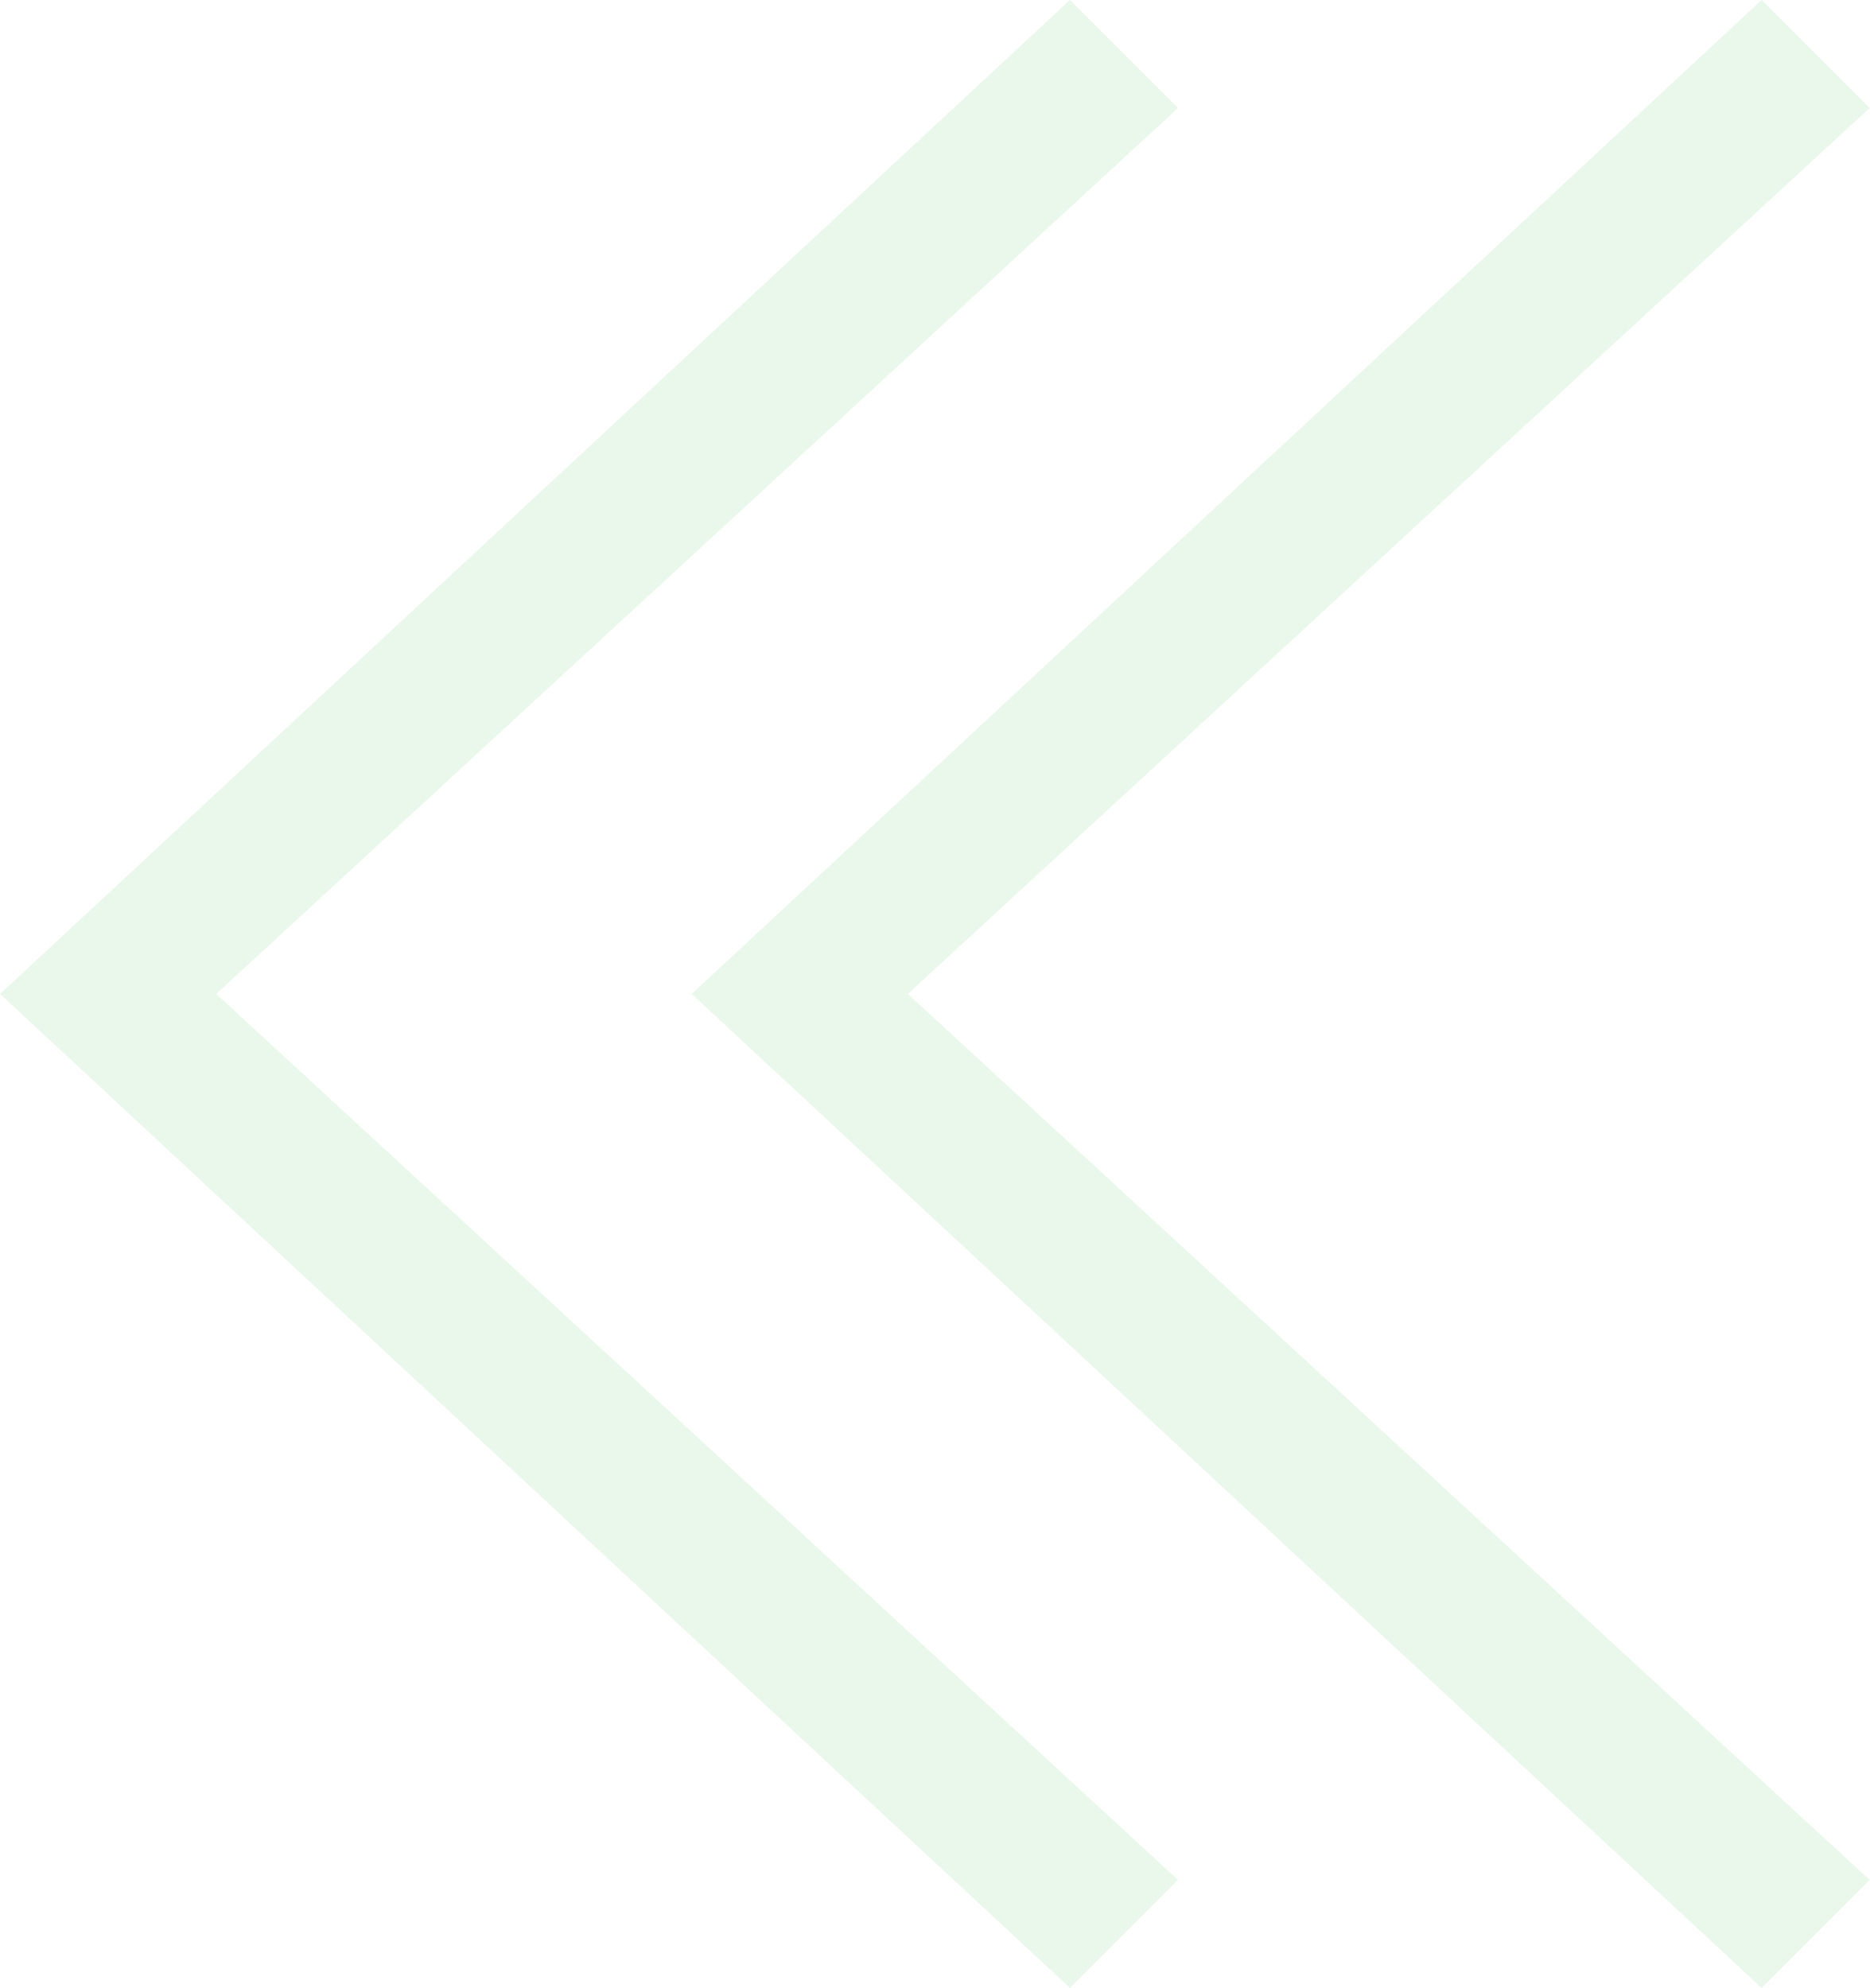
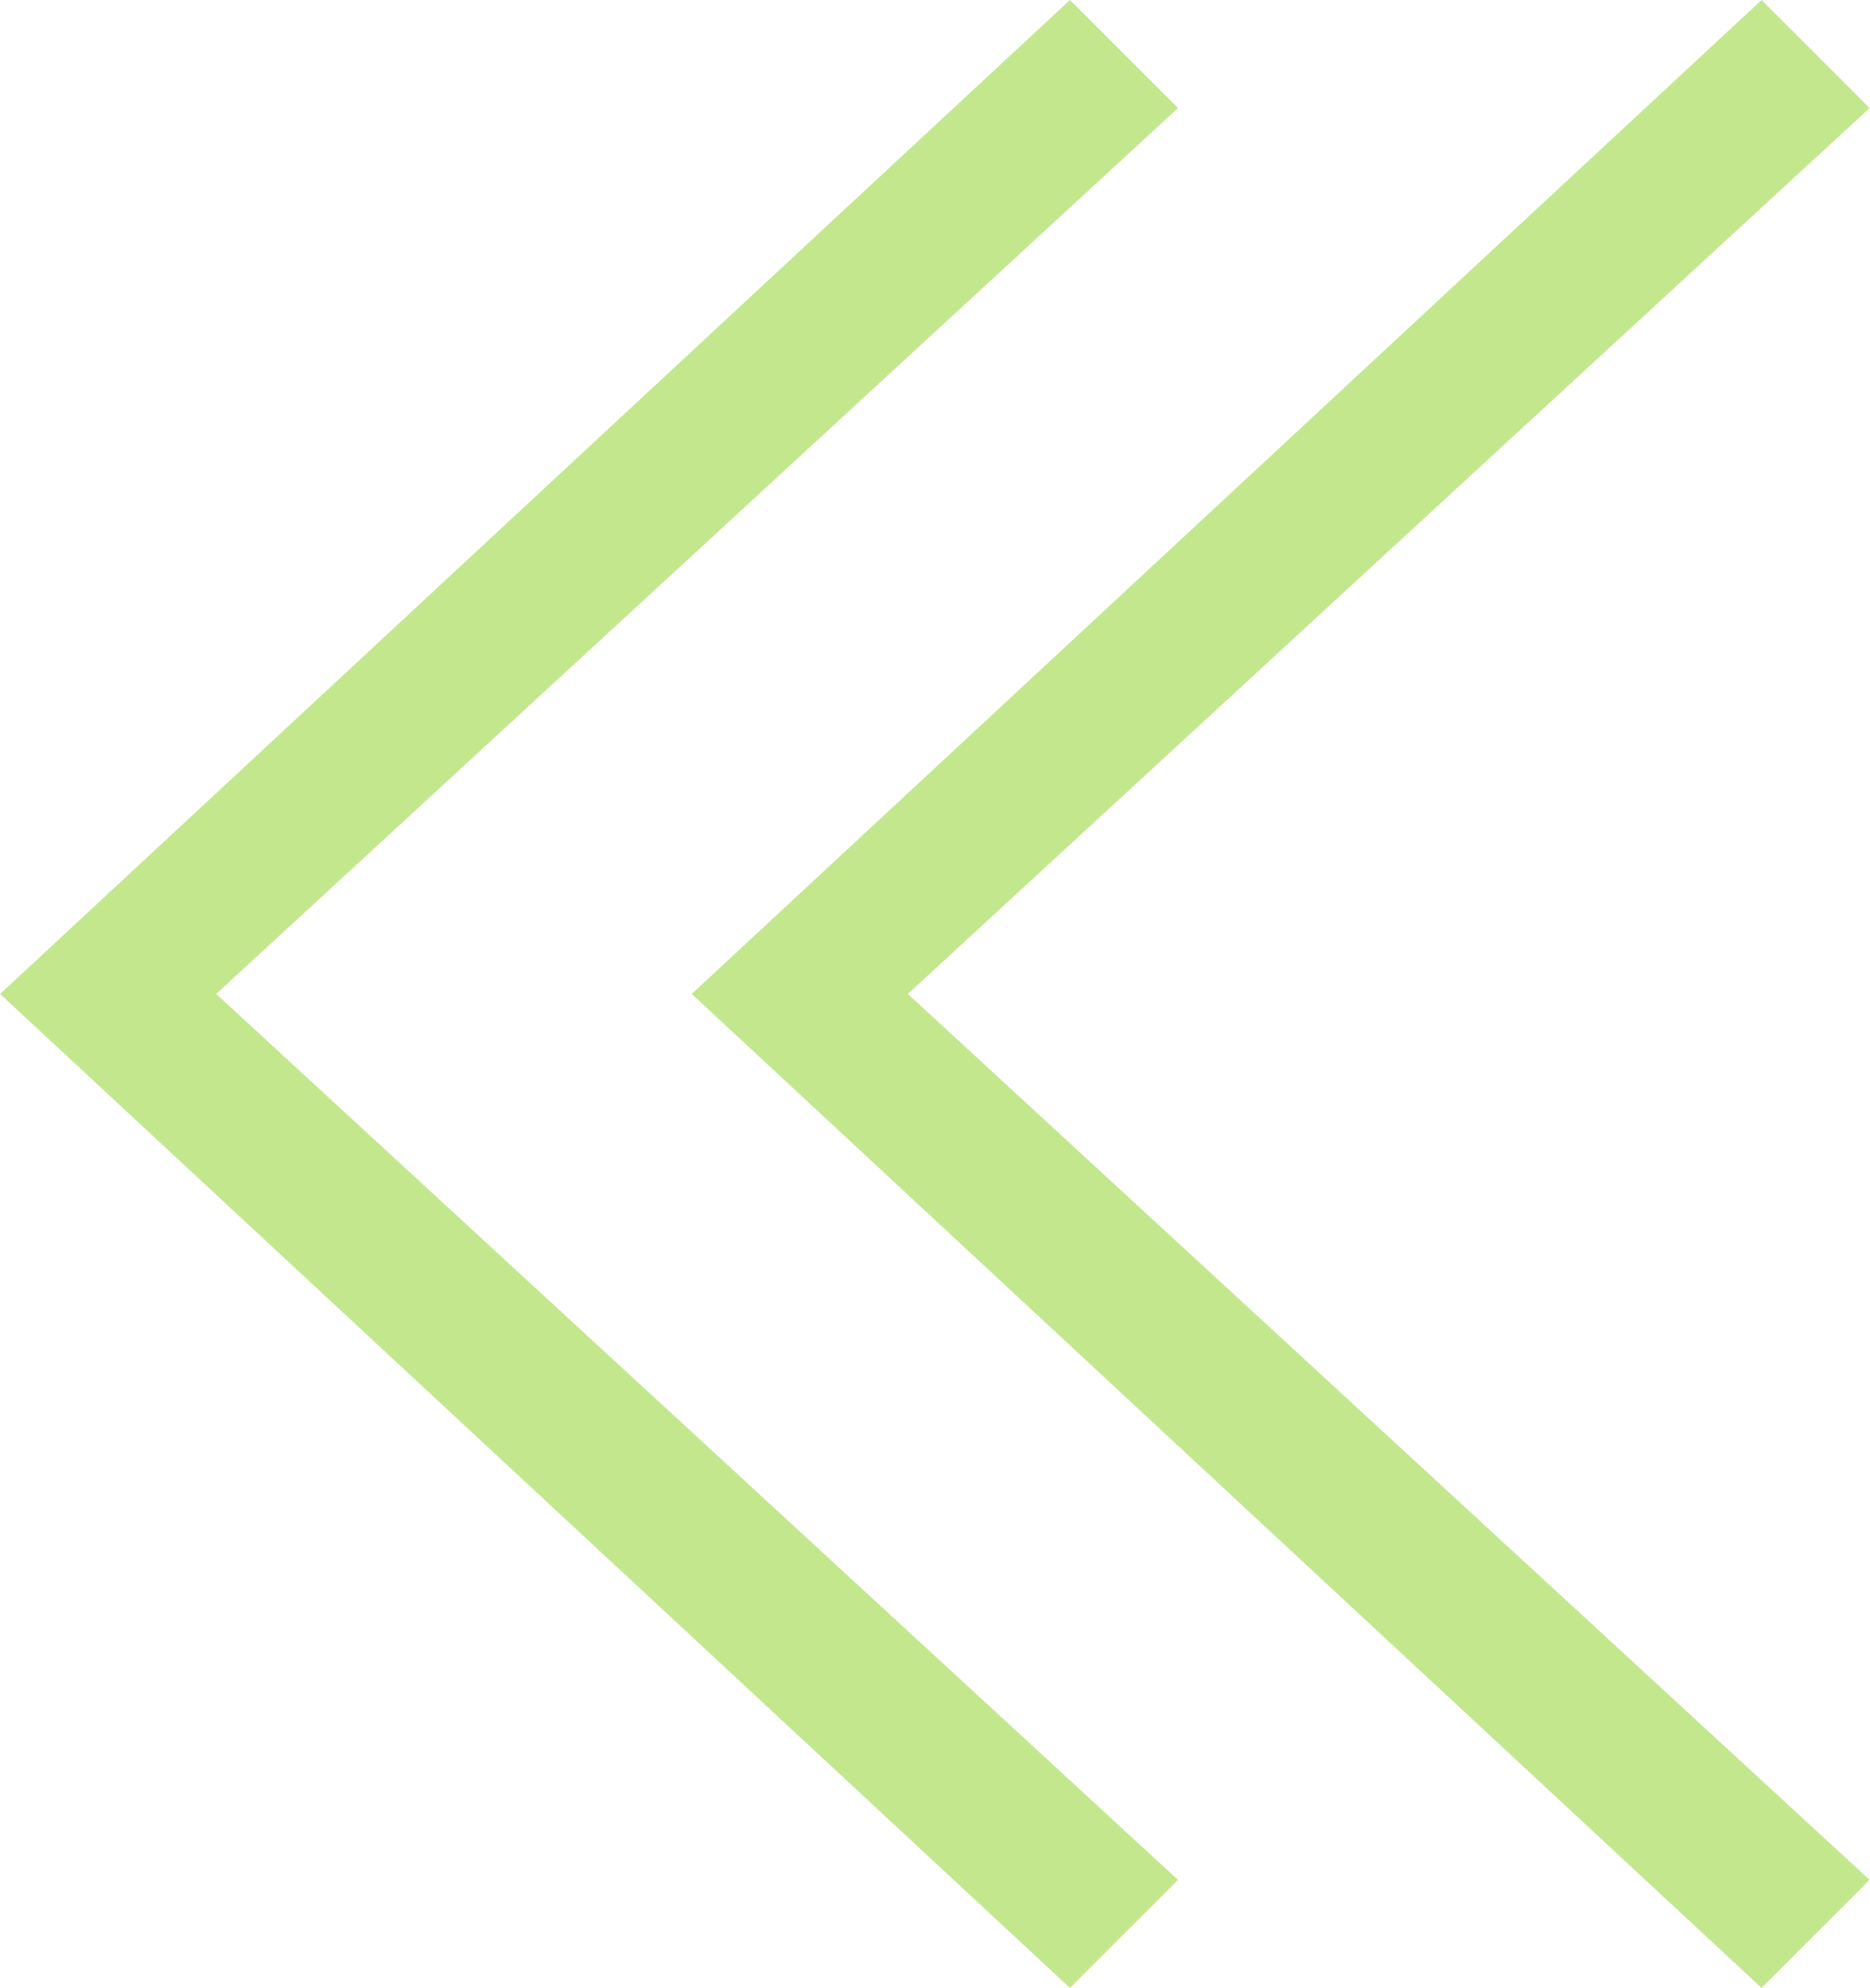
<svg xmlns="http://www.w3.org/2000/svg" version="1.1" baseProfile="full" width="72.083" height="76.667" viewBox="0 0 72.08 76.67" enable-background="new 0 0 72.08 76.67" xml:space="preserve">
  <g>
-     <path fill="#E9F8EA" fill-opacity="1" stroke-linejoin="round" d="M 0,38.333L 41.25,0L 45.417,4.167L 8.333,38.333L 45.417,72.5L 41.25,76.667L 0,38.333 Z " />
-     <path fill="#E9F8EA" fill-opacity="1" stroke-linejoin="round" d="M 26.667,38.333L 67.917,0L 72.083,4.167L 35,38.333L 72.083,72.5L 67.917,76.667L 26.667,38.333 Z " />
+     <path fill="#C3E78D" fill-opacity="1" stroke-width="0.2" stroke-linejoin="round" d="M 0,38.333L 41.25,0L 45.417,4.167L 8.333,38.333L 45.417,72.5L 41.25,76.667L 0,38.333 Z " />
+     <path fill="#C3E78D" fill-opacity="1" stroke-width="0.2" stroke-linejoin="round" d="M 26.667,38.333L 67.917,0L 72.083,4.167L 35,38.333L 72.083,72.5L 67.917,76.667L 26.667,38.333 Z " />
  </g>
</svg>
